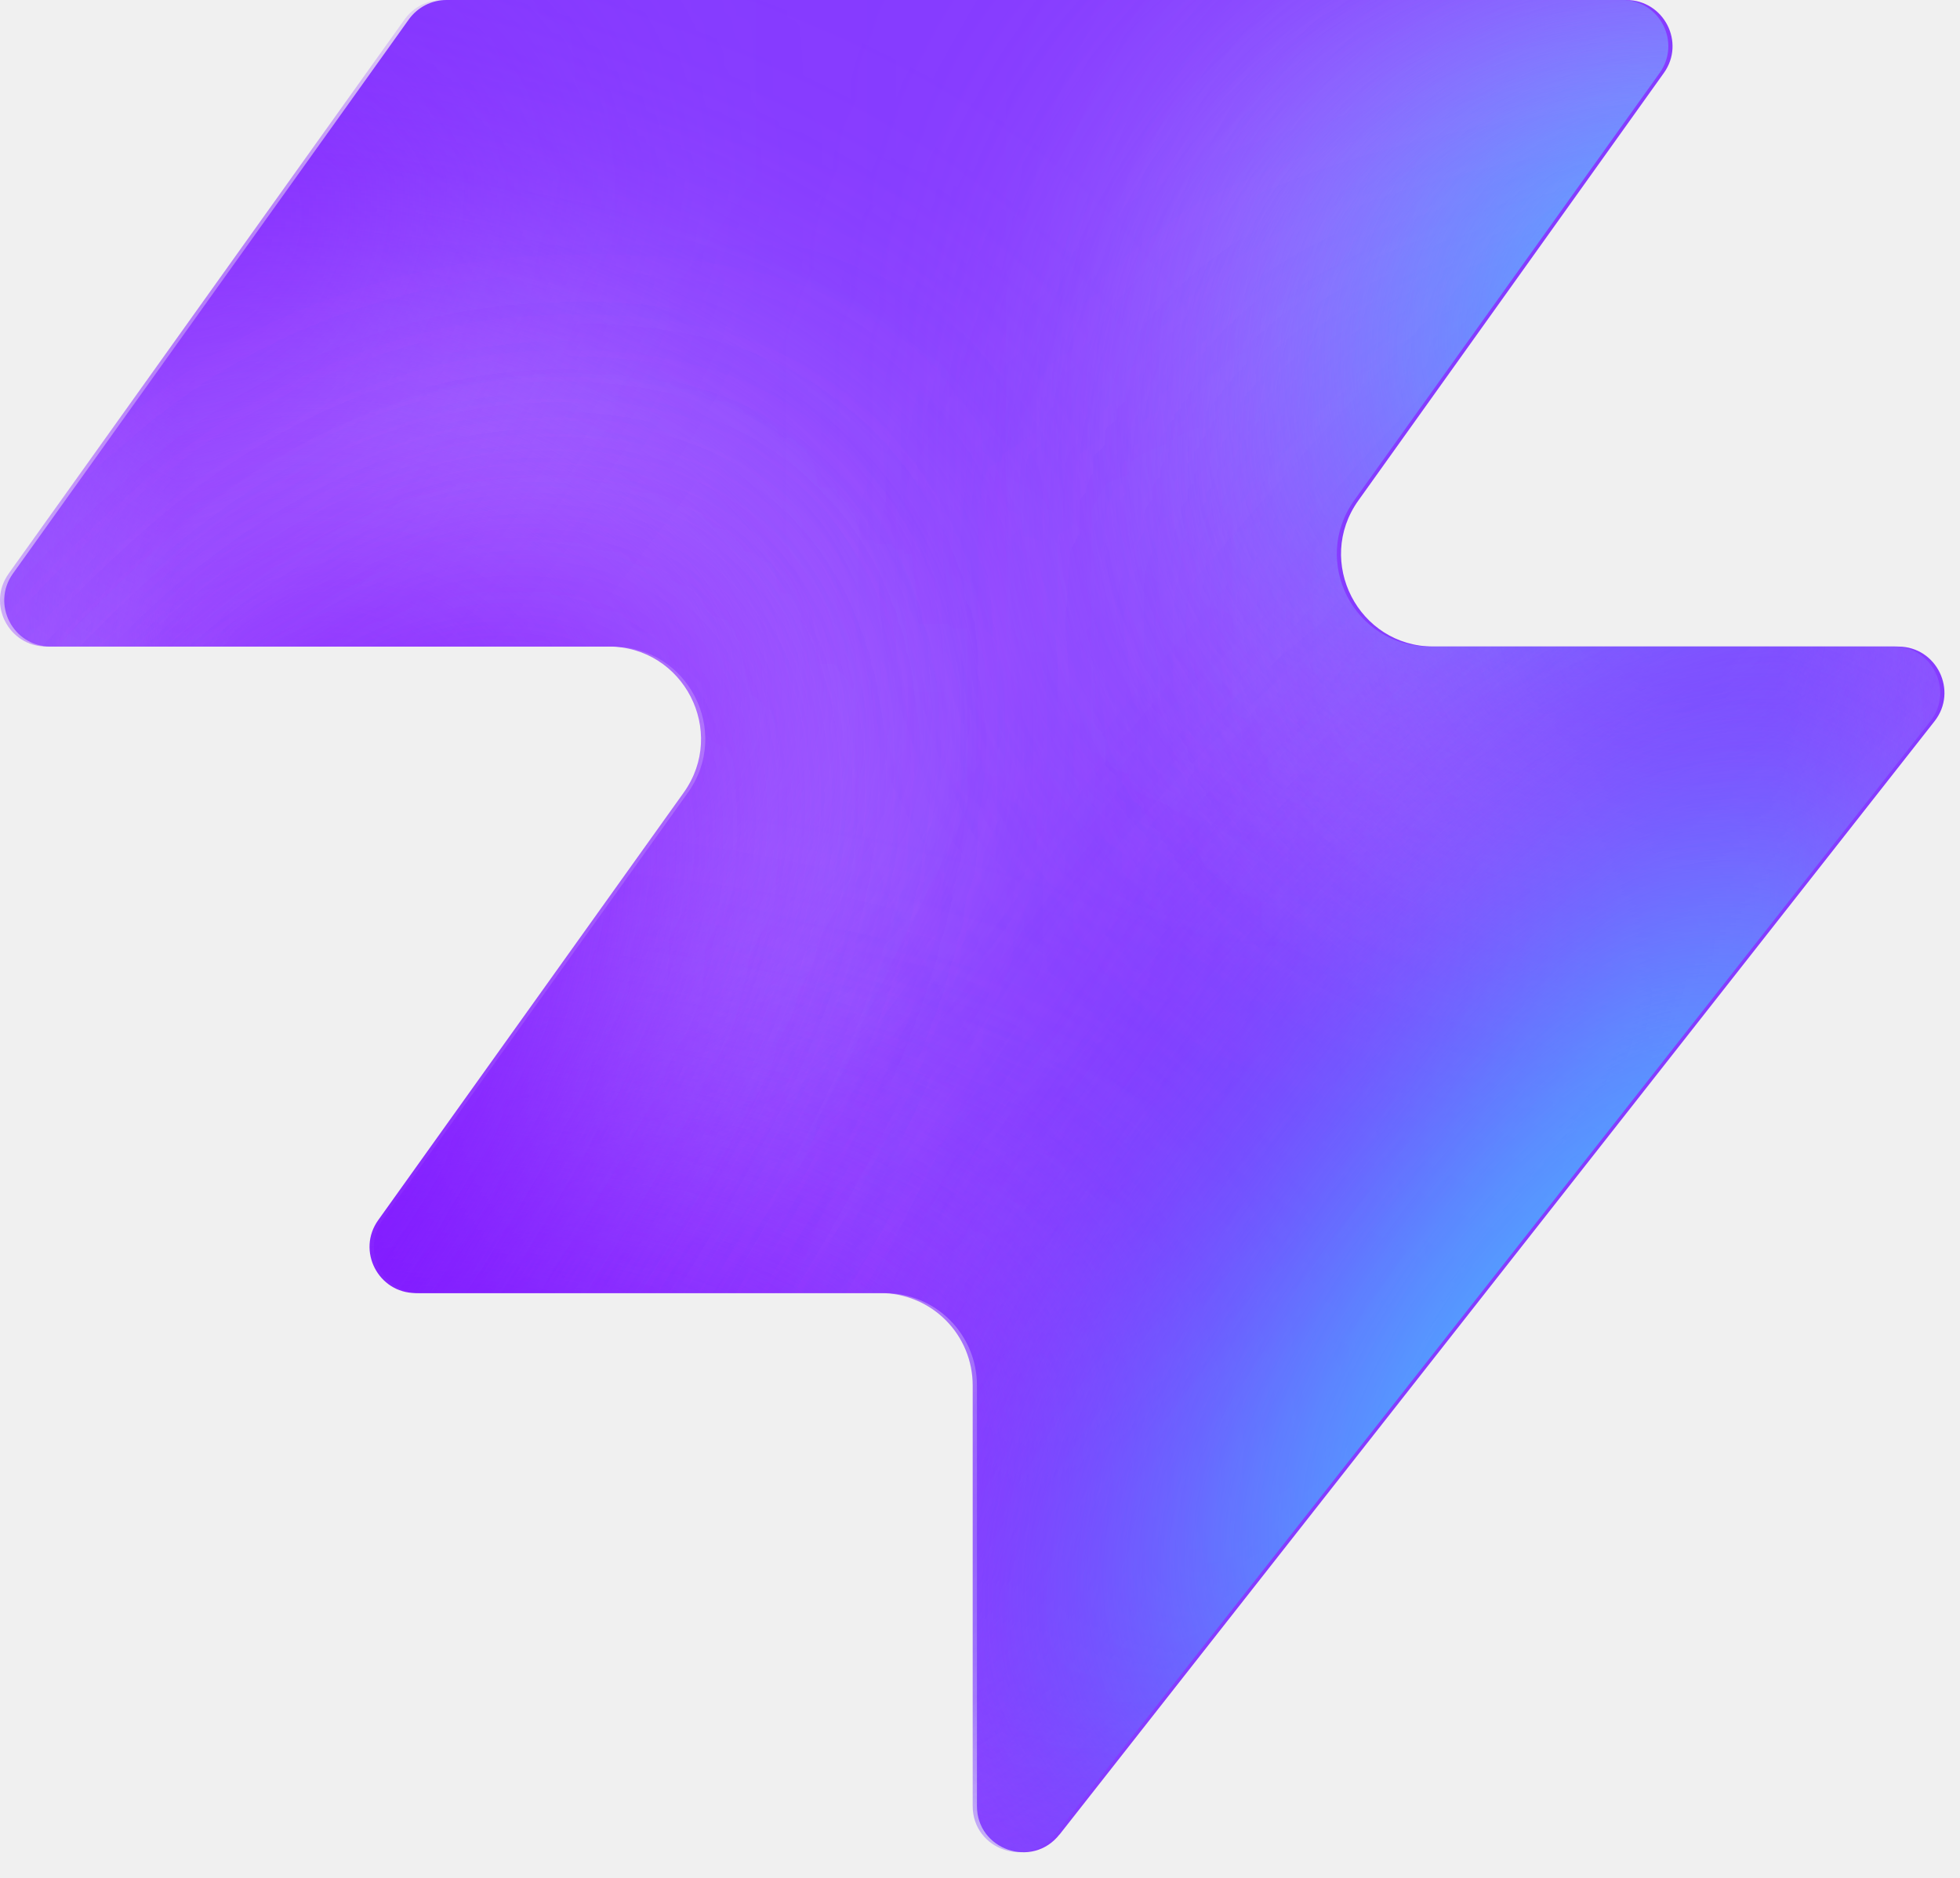
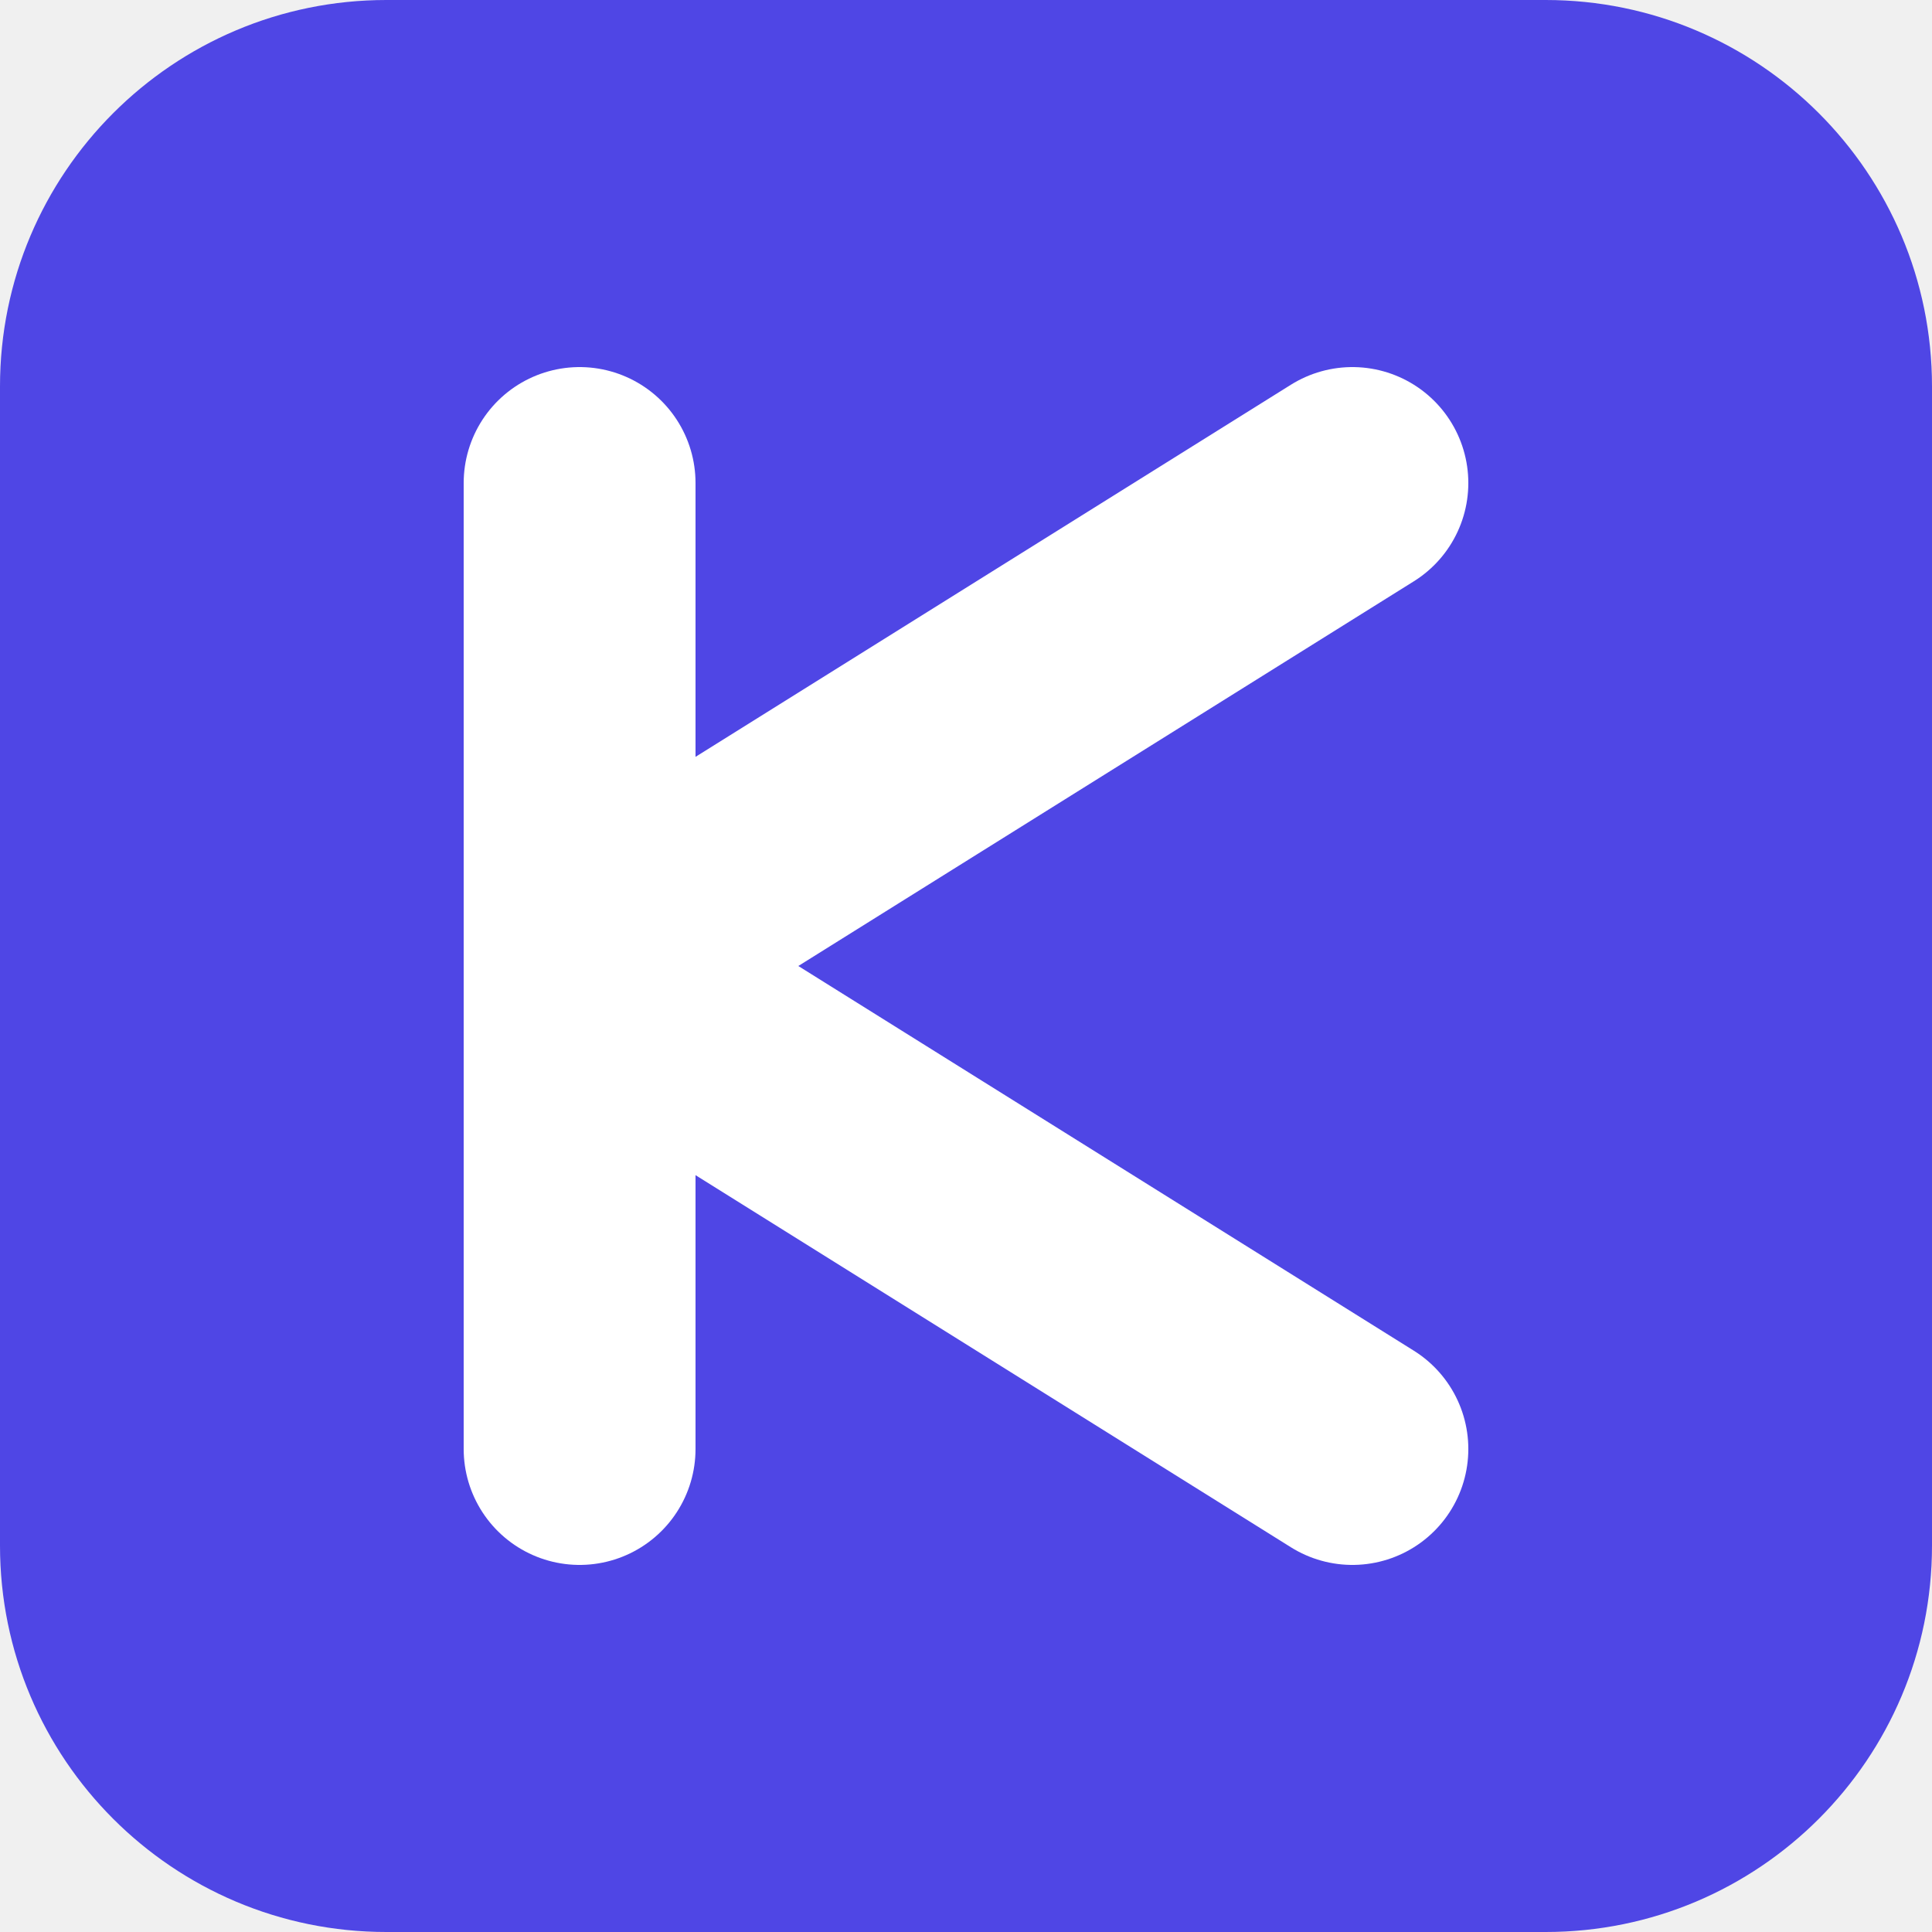
- <svg xmlns="http://www.w3.org/2000/svg" width="48" height="46" fill="none" viewBox="0 0 48 46">
-   <path fill="#863bff" d="M25.946 44.938c-.664.845-2.021.375-2.021-.698V33.937a2.26 2.26 0 0 0-2.262-2.262H10.287c-.92 0-1.456-1.04-.92-1.788l7.48-10.471c1.07-1.497 0-3.578-1.842-3.578H1.237c-.92 0-1.456-1.04-.92-1.788L10.013.474c.214-.297.556-.474.92-.474h28.894c.92 0 1.456 1.04.92 1.788l-7.48 10.471c-1.07 1.498 0 3.579 1.842 3.579h11.377c.943 0 1.473 1.088.89 1.83L25.947 44.94z" style="fill:#863bff;fill:color(display-p3 .525 .23 1);fill-opacity:1" />
-   <mask id="a" width="48" height="46" x="0" y="0" maskUnits="userSpaceOnUse" style="mask-type:alpha">
-     <path fill="#000" d="M25.842 44.938c-.664.844-2.021.375-2.021-.698V33.937a2.26 2.26 0 0 0-2.262-2.262H10.183c-.92 0-1.456-1.04-.92-1.788l7.48-10.471c1.07-1.498 0-3.579-1.842-3.579H1.133c-.92 0-1.456-1.04-.92-1.787L9.91.473c.214-.297.556-.474.92-.474h28.894c.92 0 1.456 1.04.92 1.788l-7.48 10.471c-1.07 1.498 0 3.578 1.842 3.578h11.377c.943 0 1.473 1.088.89 1.832L25.843 44.94z" style="fill:#000;fill-opacity:1" />
-   </mask>
-   <g mask="url(#a)">
-     <g filter="url(#b)">
-       <ellipse cx="5.508" cy="14.704" fill="#ede6ff" rx="5.508" ry="14.704" style="fill:#ede6ff;fill:color(display-p3 .927 .903 1);fill-opacity:1" transform="matrix(.00324 1 1 -.00324 -4.47 31.516)" />
-     </g>
-     <g filter="url(#c)">
-       <ellipse cx="10.399" cy="29.851" fill="#ede6ff" rx="10.399" ry="29.851" style="fill:#ede6ff;fill:color(display-p3 .927 .903 1);fill-opacity:1" transform="matrix(.00324 1 1 -.00324 -39.328 7.883)" />
-     </g>
-     <g filter="url(#d)">
-       <ellipse cx="5.508" cy="30.487" fill="#7e14ff" rx="5.508" ry="30.487" style="fill:#7e14ff;fill:color(display-p3 .492 .077 1);fill-opacity:1" transform="rotate(89.814 -25.913 -14.639)scale(1 -1)" />
-     </g>
-     <g filter="url(#e)">
-       <ellipse cx="5.508" cy="30.599" fill="#7e14ff" rx="5.508" ry="30.599" style="fill:#7e14ff;fill:color(display-p3 .492 .077 1);fill-opacity:1" transform="rotate(89.814 -32.644 -3.334)scale(1 -1)" />
-     </g>
-     <g filter="url(#f)">
-       <ellipse cx="5.508" cy="30.599" fill="#7e14ff" rx="5.508" ry="30.599" style="fill:#7e14ff;fill:color(display-p3 .492 .077 1);fill-opacity:1" transform="matrix(.00324 1 1 -.00324 -34.34 30.47)" />
-     </g>
-     <g filter="url(#g)">
-       <ellipse cx="14.072" cy="22.078" fill="#ede6ff" rx="14.072" ry="22.078" style="fill:#ede6ff;fill:color(display-p3 .927 .903 1);fill-opacity:1" transform="rotate(93.35 24.506 48.493)scale(-1 1)" />
-     </g>
-     <g filter="url(#h)">
-       <ellipse cx="3.47" cy="21.501" fill="#7e14ff" rx="3.47" ry="21.501" style="fill:#7e14ff;fill:color(display-p3 .492 .077 1);fill-opacity:1" transform="rotate(89.009 28.708 47.59)scale(-1 1)" />
-     </g>
-     <g filter="url(#i)">
-       <ellipse cx="3.47" cy="21.501" fill="#7e14ff" rx="3.47" ry="21.501" style="fill:#7e14ff;fill:color(display-p3 .492 .077 1);fill-opacity:1" transform="rotate(89.009 28.708 47.59)scale(-1 1)" />
-     </g>
-     <g filter="url(#j)">
-       <ellipse cx=".387" cy="8.972" fill="#7e14ff" rx="4.407" ry="29.108" style="fill:#7e14ff;fill:color(display-p3 .492 .077 1);fill-opacity:1" transform="rotate(39.51 .387 8.972)" />
-     </g>
-     <g filter="url(#k)">
-       <ellipse cx="47.523" cy="-6.092" fill="#7e14ff" rx="4.407" ry="29.108" style="fill:#7e14ff;fill:color(display-p3 .492 .077 1);fill-opacity:1" transform="rotate(37.892 47.523 -6.092)" />
-     </g>
-     <g filter="url(#l)">
-       <ellipse cx="41.412" cy="6.333" fill="#47bfff" rx="5.971" ry="9.665" style="fill:#47bfff;fill:color(display-p3 .28 .748 1);fill-opacity:1" transform="rotate(37.892 41.412 6.333)" />
-     </g>
-     <g filter="url(#m)">
-       <ellipse cx="-1.879" cy="38.332" fill="#7e14ff" rx="4.407" ry="29.108" style="fill:#7e14ff;fill:color(display-p3 .492 .077 1);fill-opacity:1" transform="rotate(37.892 -1.88 38.332)" />
-     </g>
-     <g filter="url(#n)">
-       <ellipse cx="-1.879" cy="38.332" fill="#7e14ff" rx="4.407" ry="29.108" style="fill:#7e14ff;fill:color(display-p3 .492 .077 1);fill-opacity:1" transform="rotate(37.892 -1.88 38.332)" />
-     </g>
-     <g filter="url(#o)">
-       <ellipse cx="35.651" cy="29.907" fill="#7e14ff" rx="4.407" ry="29.108" style="fill:#7e14ff;fill:color(display-p3 .492 .077 1);fill-opacity:1" transform="rotate(37.892 35.651 29.907)" />
-     </g>
-     <g filter="url(#p)">
-       <ellipse cx="38.418" cy="32.4" fill="#47bfff" rx="5.971" ry="15.297" style="fill:#47bfff;fill:color(display-p3 .28 .748 1);fill-opacity:1" transform="rotate(37.892 38.418 32.4)" />
-     </g>
-   </g>
-   <defs>
-     <filter id="b" width="60.045" height="41.654" x="-19.77" y="16.149" color-interpolation-filters="sRGB" filterUnits="userSpaceOnUse">
-       <feFlood flood-opacity="0" result="BackgroundImageFix" />
-       <feBlend in="SourceGraphic" in2="BackgroundImageFix" result="shape" />
-       <feGaussianBlur result="effect1_foregroundBlur_2002_17158" stdDeviation="7.659" />
-     </filter>
-     <filter id="c" width="90.34" height="51.437" x="-54.613" y="-7.533" color-interpolation-filters="sRGB" filterUnits="userSpaceOnUse">
-       <feFlood flood-opacity="0" result="BackgroundImageFix" />
-       <feBlend in="SourceGraphic" in2="BackgroundImageFix" result="shape" />
-       <feGaussianBlur result="effect1_foregroundBlur_2002_17158" stdDeviation="7.659" />
-     </filter>
-     <filter id="d" width="79.355" height="29.4" x="-49.64" y="2.03" color-interpolation-filters="sRGB" filterUnits="userSpaceOnUse">
-       <feFlood flood-opacity="0" result="BackgroundImageFix" />
-       <feBlend in="SourceGraphic" in2="BackgroundImageFix" result="shape" />
-       <feGaussianBlur result="effect1_foregroundBlur_2002_17158" stdDeviation="4.596" />
-     </filter>
-     <filter id="e" width="79.579" height="29.4" x="-45.045" y="20.029" color-interpolation-filters="sRGB" filterUnits="userSpaceOnUse">
-       <feFlood flood-opacity="0" result="BackgroundImageFix" />
-       <feBlend in="SourceGraphic" in2="BackgroundImageFix" result="shape" />
-       <feGaussianBlur result="effect1_foregroundBlur_2002_17158" stdDeviation="4.596" />
-     </filter>
-     <filter id="f" width="79.579" height="29.4" x="-43.513" y="21.178" color-interpolation-filters="sRGB" filterUnits="userSpaceOnUse">
-       <feFlood flood-opacity="0" result="BackgroundImageFix" />
-       <feBlend in="SourceGraphic" in2="BackgroundImageFix" result="shape" />
-       <feGaussianBlur result="effect1_foregroundBlur_2002_17158" stdDeviation="4.596" />
-     </filter>
-     <filter id="g" width="74.749" height="58.852" x="15.756" y="-17.901" color-interpolation-filters="sRGB" filterUnits="userSpaceOnUse">
-       <feFlood flood-opacity="0" result="BackgroundImageFix" />
-       <feBlend in="SourceGraphic" in2="BackgroundImageFix" result="shape" />
-       <feGaussianBlur result="effect1_foregroundBlur_2002_17158" stdDeviation="7.659" />
-     </filter>
-     <filter id="h" width="61.377" height="25.362" x="23.548" y="2.284" color-interpolation-filters="sRGB" filterUnits="userSpaceOnUse">
-       <feFlood flood-opacity="0" result="BackgroundImageFix" />
-       <feBlend in="SourceGraphic" in2="BackgroundImageFix" result="shape" />
-       <feGaussianBlur result="effect1_foregroundBlur_2002_17158" stdDeviation="4.596" />
-     </filter>
-     <filter id="i" width="61.377" height="25.362" x="23.548" y="2.284" color-interpolation-filters="sRGB" filterUnits="userSpaceOnUse">
-       <feFlood flood-opacity="0" result="BackgroundImageFix" />
-       <feBlend in="SourceGraphic" in2="BackgroundImageFix" result="shape" />
-       <feGaussianBlur result="effect1_foregroundBlur_2002_17158" stdDeviation="4.596" />
-     </filter>
-     <filter id="j" width="56.045" height="63.649" x="-27.636" y="-22.853" color-interpolation-filters="sRGB" filterUnits="userSpaceOnUse">
-       <feFlood flood-opacity="0" result="BackgroundImageFix" />
-       <feBlend in="SourceGraphic" in2="BackgroundImageFix" result="shape" />
-       <feGaussianBlur result="effect1_foregroundBlur_2002_17158" stdDeviation="4.596" />
-     </filter>
-     <filter id="k" width="54.814" height="64.646" x="20.116" y="-38.415" color-interpolation-filters="sRGB" filterUnits="userSpaceOnUse">
-       <feFlood flood-opacity="0" result="BackgroundImageFix" />
-       <feBlend in="SourceGraphic" in2="BackgroundImageFix" result="shape" />
-       <feGaussianBlur result="effect1_foregroundBlur_2002_17158" stdDeviation="4.596" />
-     </filter>
-     <filter id="l" width="33.541" height="35.313" x="24.641" y="-11.323" color-interpolation-filters="sRGB" filterUnits="userSpaceOnUse">
-       <feFlood flood-opacity="0" result="BackgroundImageFix" />
-       <feBlend in="SourceGraphic" in2="BackgroundImageFix" result="shape" />
-       <feGaussianBlur result="effect1_foregroundBlur_2002_17158" stdDeviation="4.596" />
-     </filter>
-     <filter id="m" width="54.814" height="64.646" x="-29.286" y="6.009" color-interpolation-filters="sRGB" filterUnits="userSpaceOnUse">
-       <feFlood flood-opacity="0" result="BackgroundImageFix" />
-       <feBlend in="SourceGraphic" in2="BackgroundImageFix" result="shape" />
-       <feGaussianBlur result="effect1_foregroundBlur_2002_17158" stdDeviation="4.596" />
-     </filter>
-     <filter id="n" width="54.814" height="64.646" x="-29.286" y="6.009" color-interpolation-filters="sRGB" filterUnits="userSpaceOnUse">
-       <feFlood flood-opacity="0" result="BackgroundImageFix" />
-       <feBlend in="SourceGraphic" in2="BackgroundImageFix" result="shape" />
-       <feGaussianBlur result="effect1_foregroundBlur_2002_17158" stdDeviation="4.596" />
-     </filter>
-     <filter id="o" width="54.814" height="64.646" x="8.244" y="-2.416" color-interpolation-filters="sRGB" filterUnits="userSpaceOnUse">
-       <feFlood flood-opacity="0" result="BackgroundImageFix" />
-       <feBlend in="SourceGraphic" in2="BackgroundImageFix" result="shape" />
-       <feGaussianBlur result="effect1_foregroundBlur_2002_17158" stdDeviation="4.596" />
-     </filter>
-     <filter id="p" width="39.409" height="43.623" x="18.713" y="10.588" color-interpolation-filters="sRGB" filterUnits="userSpaceOnUse">
-       <feFlood flood-opacity="0" result="BackgroundImageFix" />
-       <feBlend in="SourceGraphic" in2="BackgroundImageFix" result="shape" />
-       <feGaussianBlur result="effect1_foregroundBlur_2002_17158" stdDeviation="4.596" />
-     </filter>
-   </defs>
+ <svg xmlns="http://www.w3.org/2000/svg" viewBox="0 0 100 100" fill="none">
+   <rect width="100" height="100" rx="20" fill="#4f46e5" />
+   <path d="M30 25 L30 75 M30 50 L70 25 M30 50 L70 75" stroke="white" stroke-width="12" stroke-linecap="round" stroke-linejoin="round" />
</svg>
